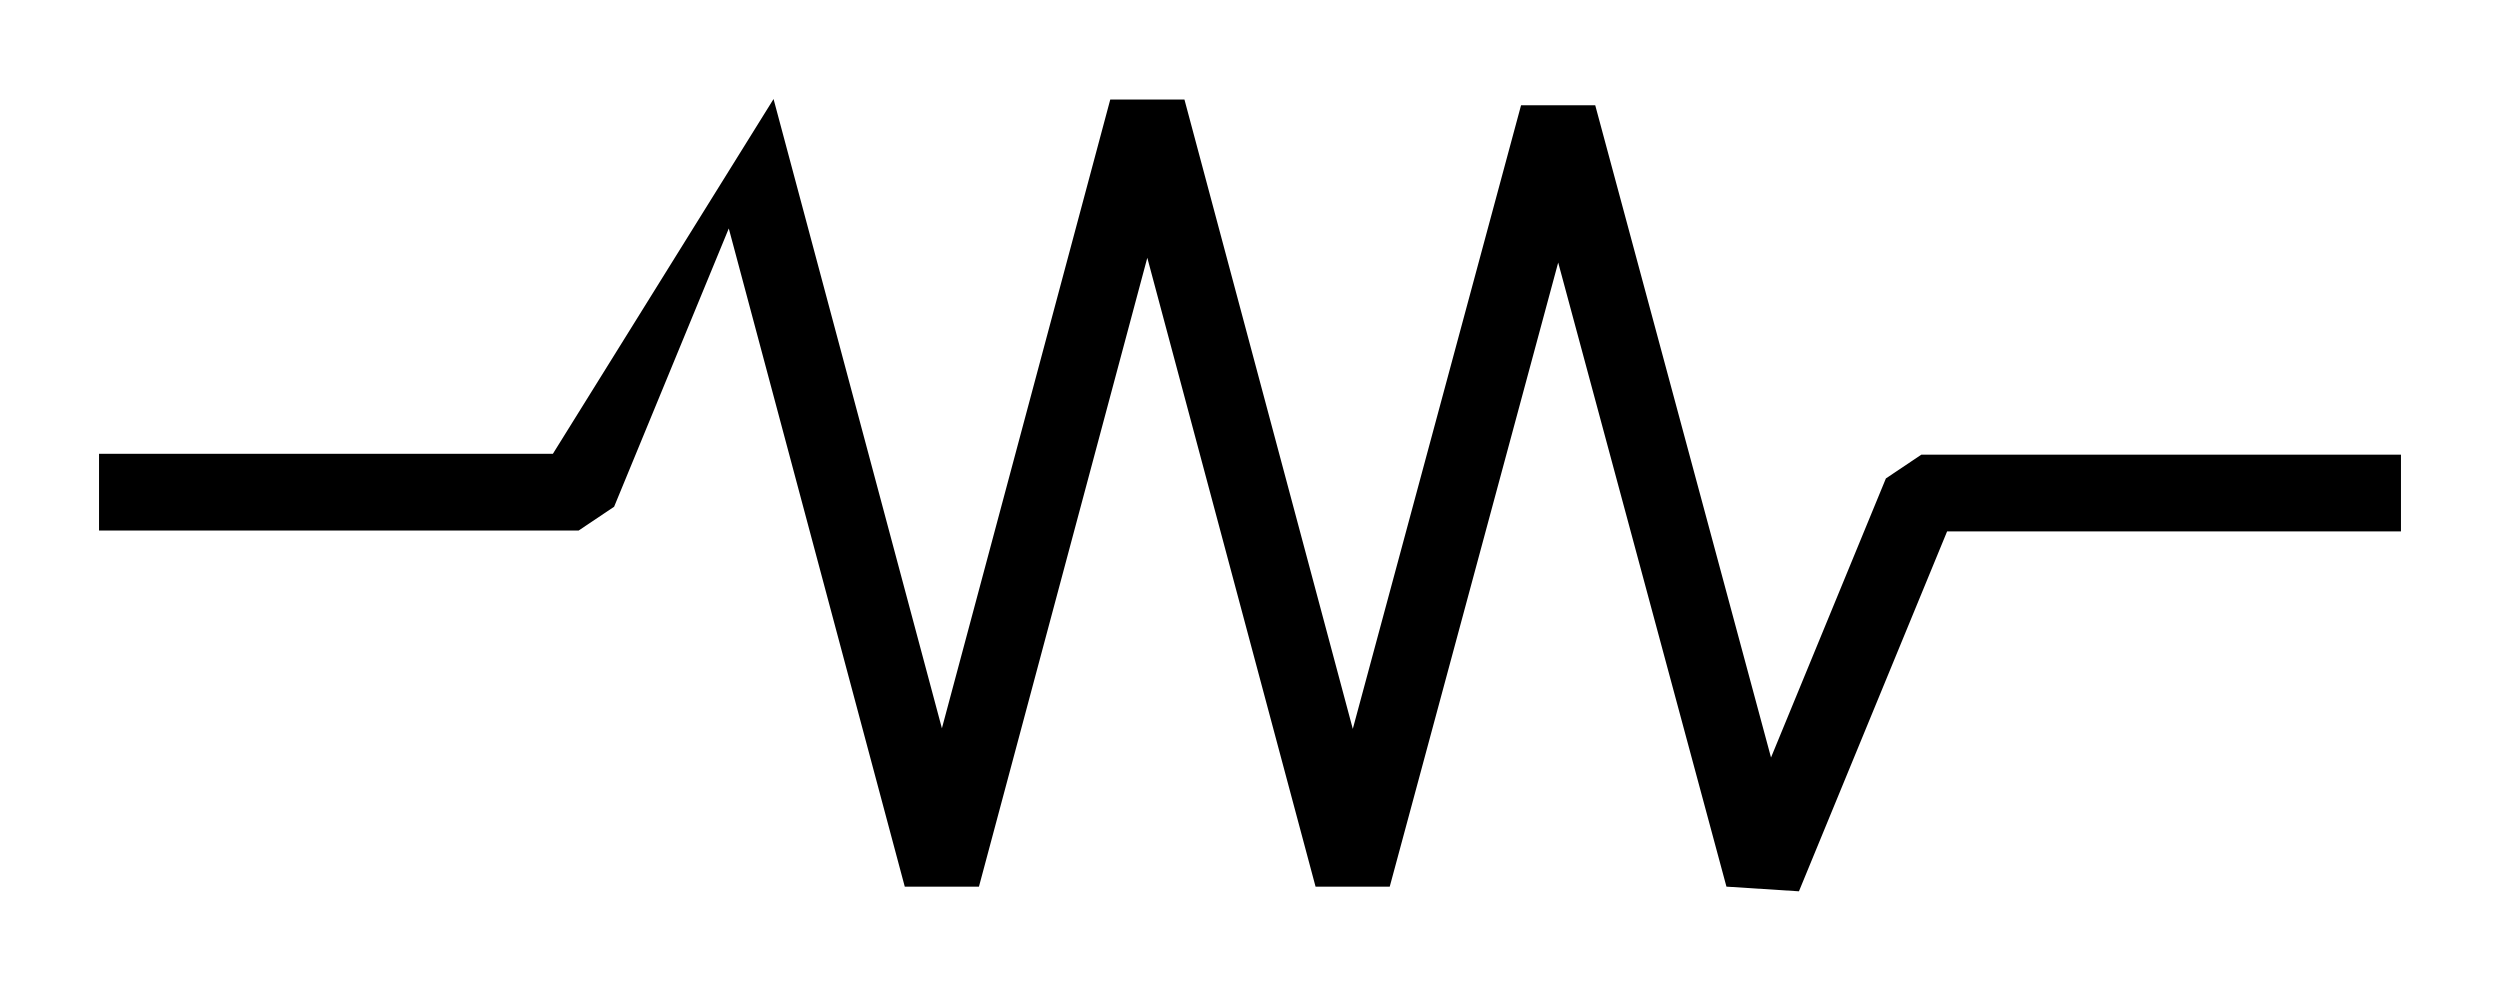
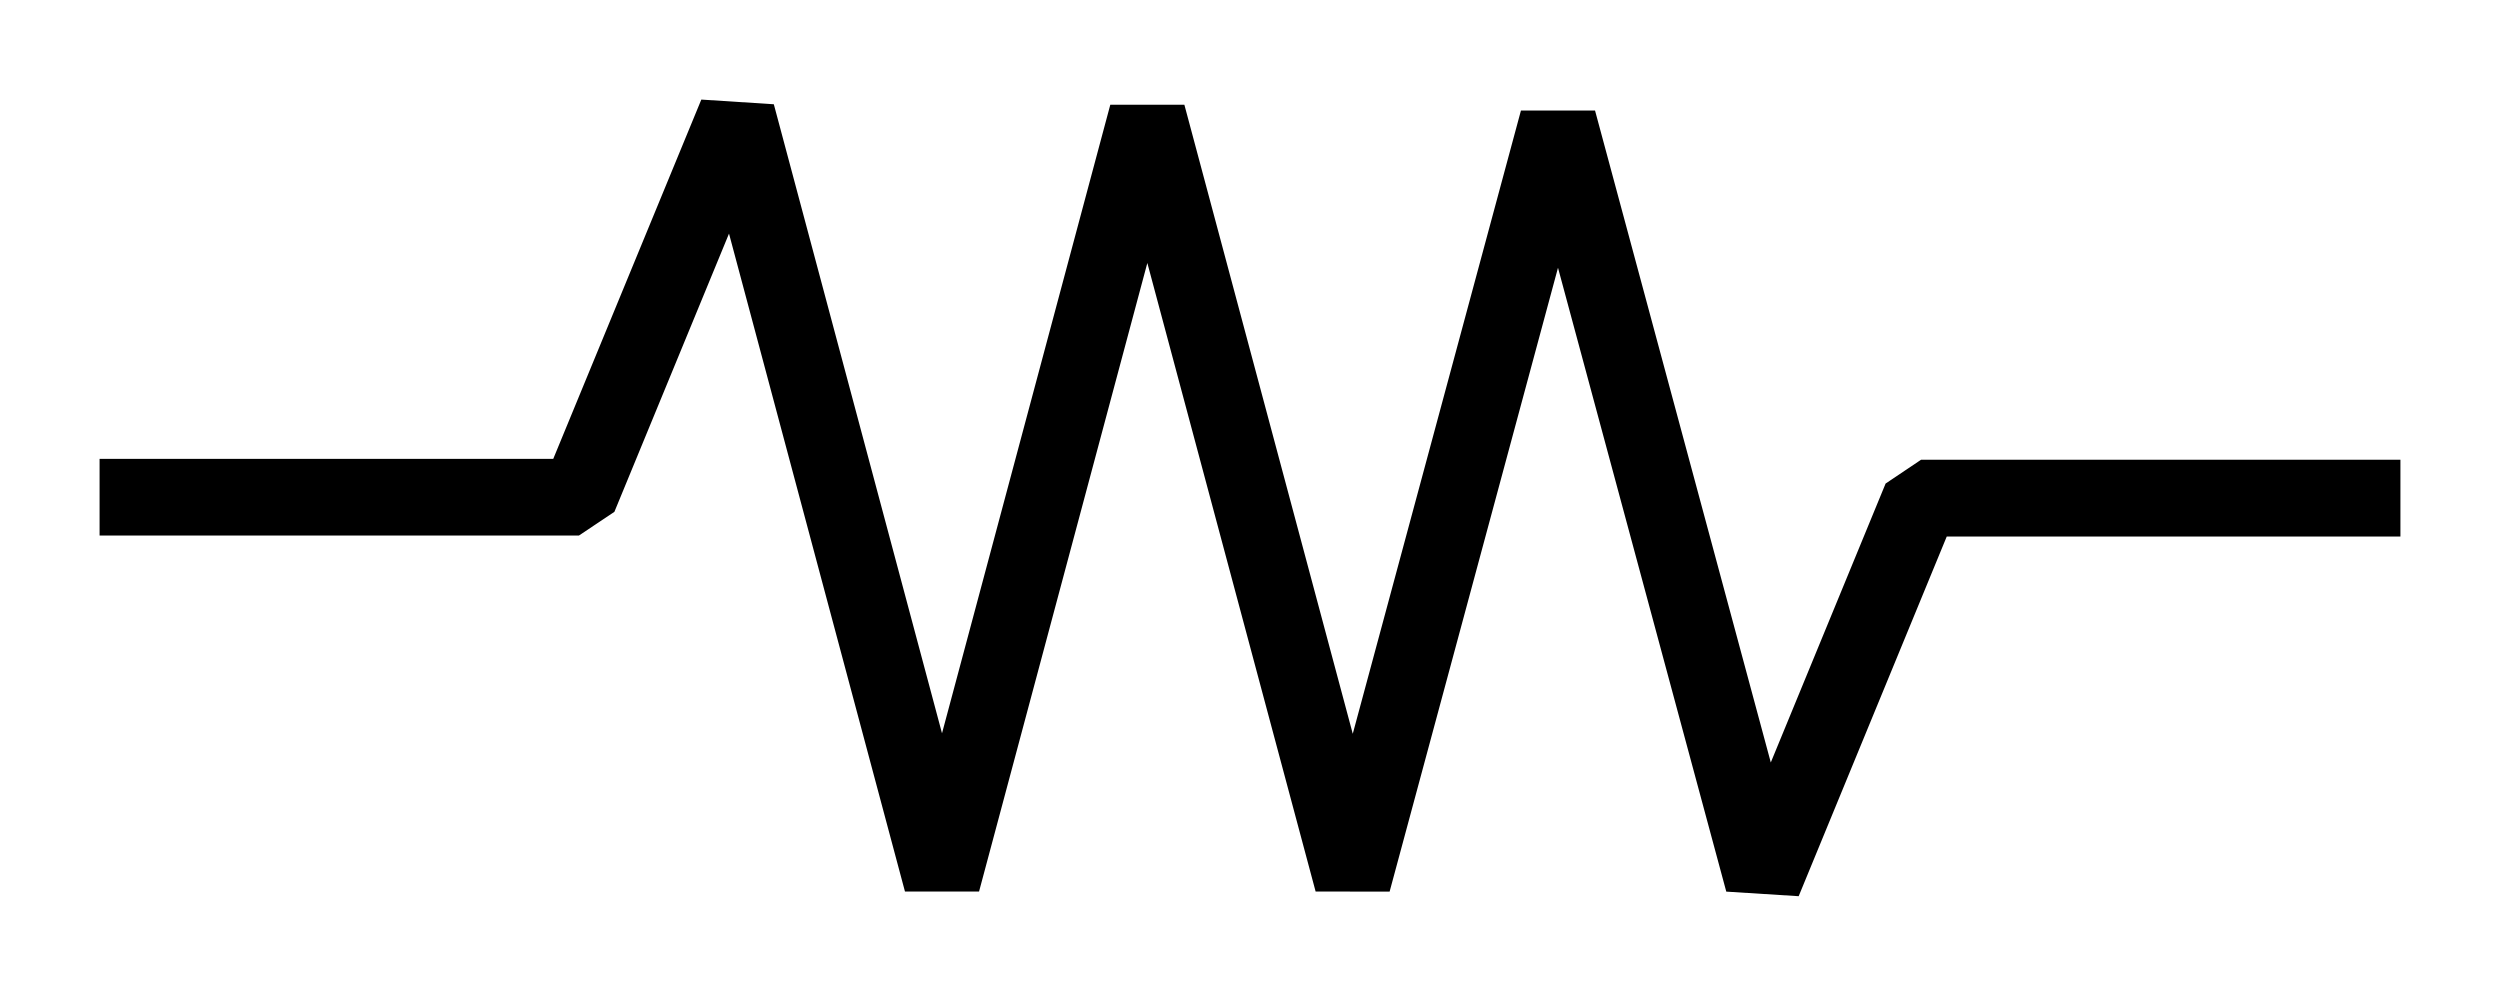
- <svg xmlns="http://www.w3.org/2000/svg" version="1.1" viewBox="-12.622 -5 25.244 10" fill="black" stroke="none">
-   <path d="M -7.039 -0.418 L -11.622 -0.418 L -11.622 0.357 L -6.779 0.357 L -6.421 0.117 L -5.263 -2.693 L -3.486 3.953 L -2.737 3.953 L -1.037 -2.397 L 0.662 3.953 L 1.411 3.953 L 3.112 -2.349 L 4.811 3.953 L 5.543 4 L 7.039 0.366 L 11.622 0.366 L 11.622 -0.409 L 6.779 -0.409 L 6.421 -0.169 L 5.261 2.649 L 3.486 -3.937 L 2.737 -3.937 L 1.038 2.36 L -0.662 -3.995 L -1.411 -3.995 L -3.111 2.354 L -4.811 -4 L -7.039 -0.418 Z" />
+ <svg xmlns="http://www.w3.org/2000/svg" version="1.1" viewBox="-12.553 -5 25.106 10" fill="black" stroke="none">
+   <path d="M -5.51 -4 L -6.997 -0.392 L -11.553 -0.392 L -11.553 0.378 L -6.739 0.378 L -6.383 0.14 L -5.232 -2.654 L -3.465 3.953 L -2.721 3.953 L -1.031 -2.359 L 0.659 3.953 L 1.402 3.954 L 3.093 -2.311 L 4.783 3.954 L 5.51 4 L 6.997 0.388 L 11.553 0.388 L 11.553 -0.383 L 6.739 -0.383 L 6.383 -0.144 L 5.23 2.657 L 3.465 -3.89 L 2.721 -3.89 L 1.032 2.369 L -0.659 -3.948 L -1.403 -3.948 L -3.093 2.364 L -4.782 -3.953 L -5.51 -4 Z" />
</svg>
